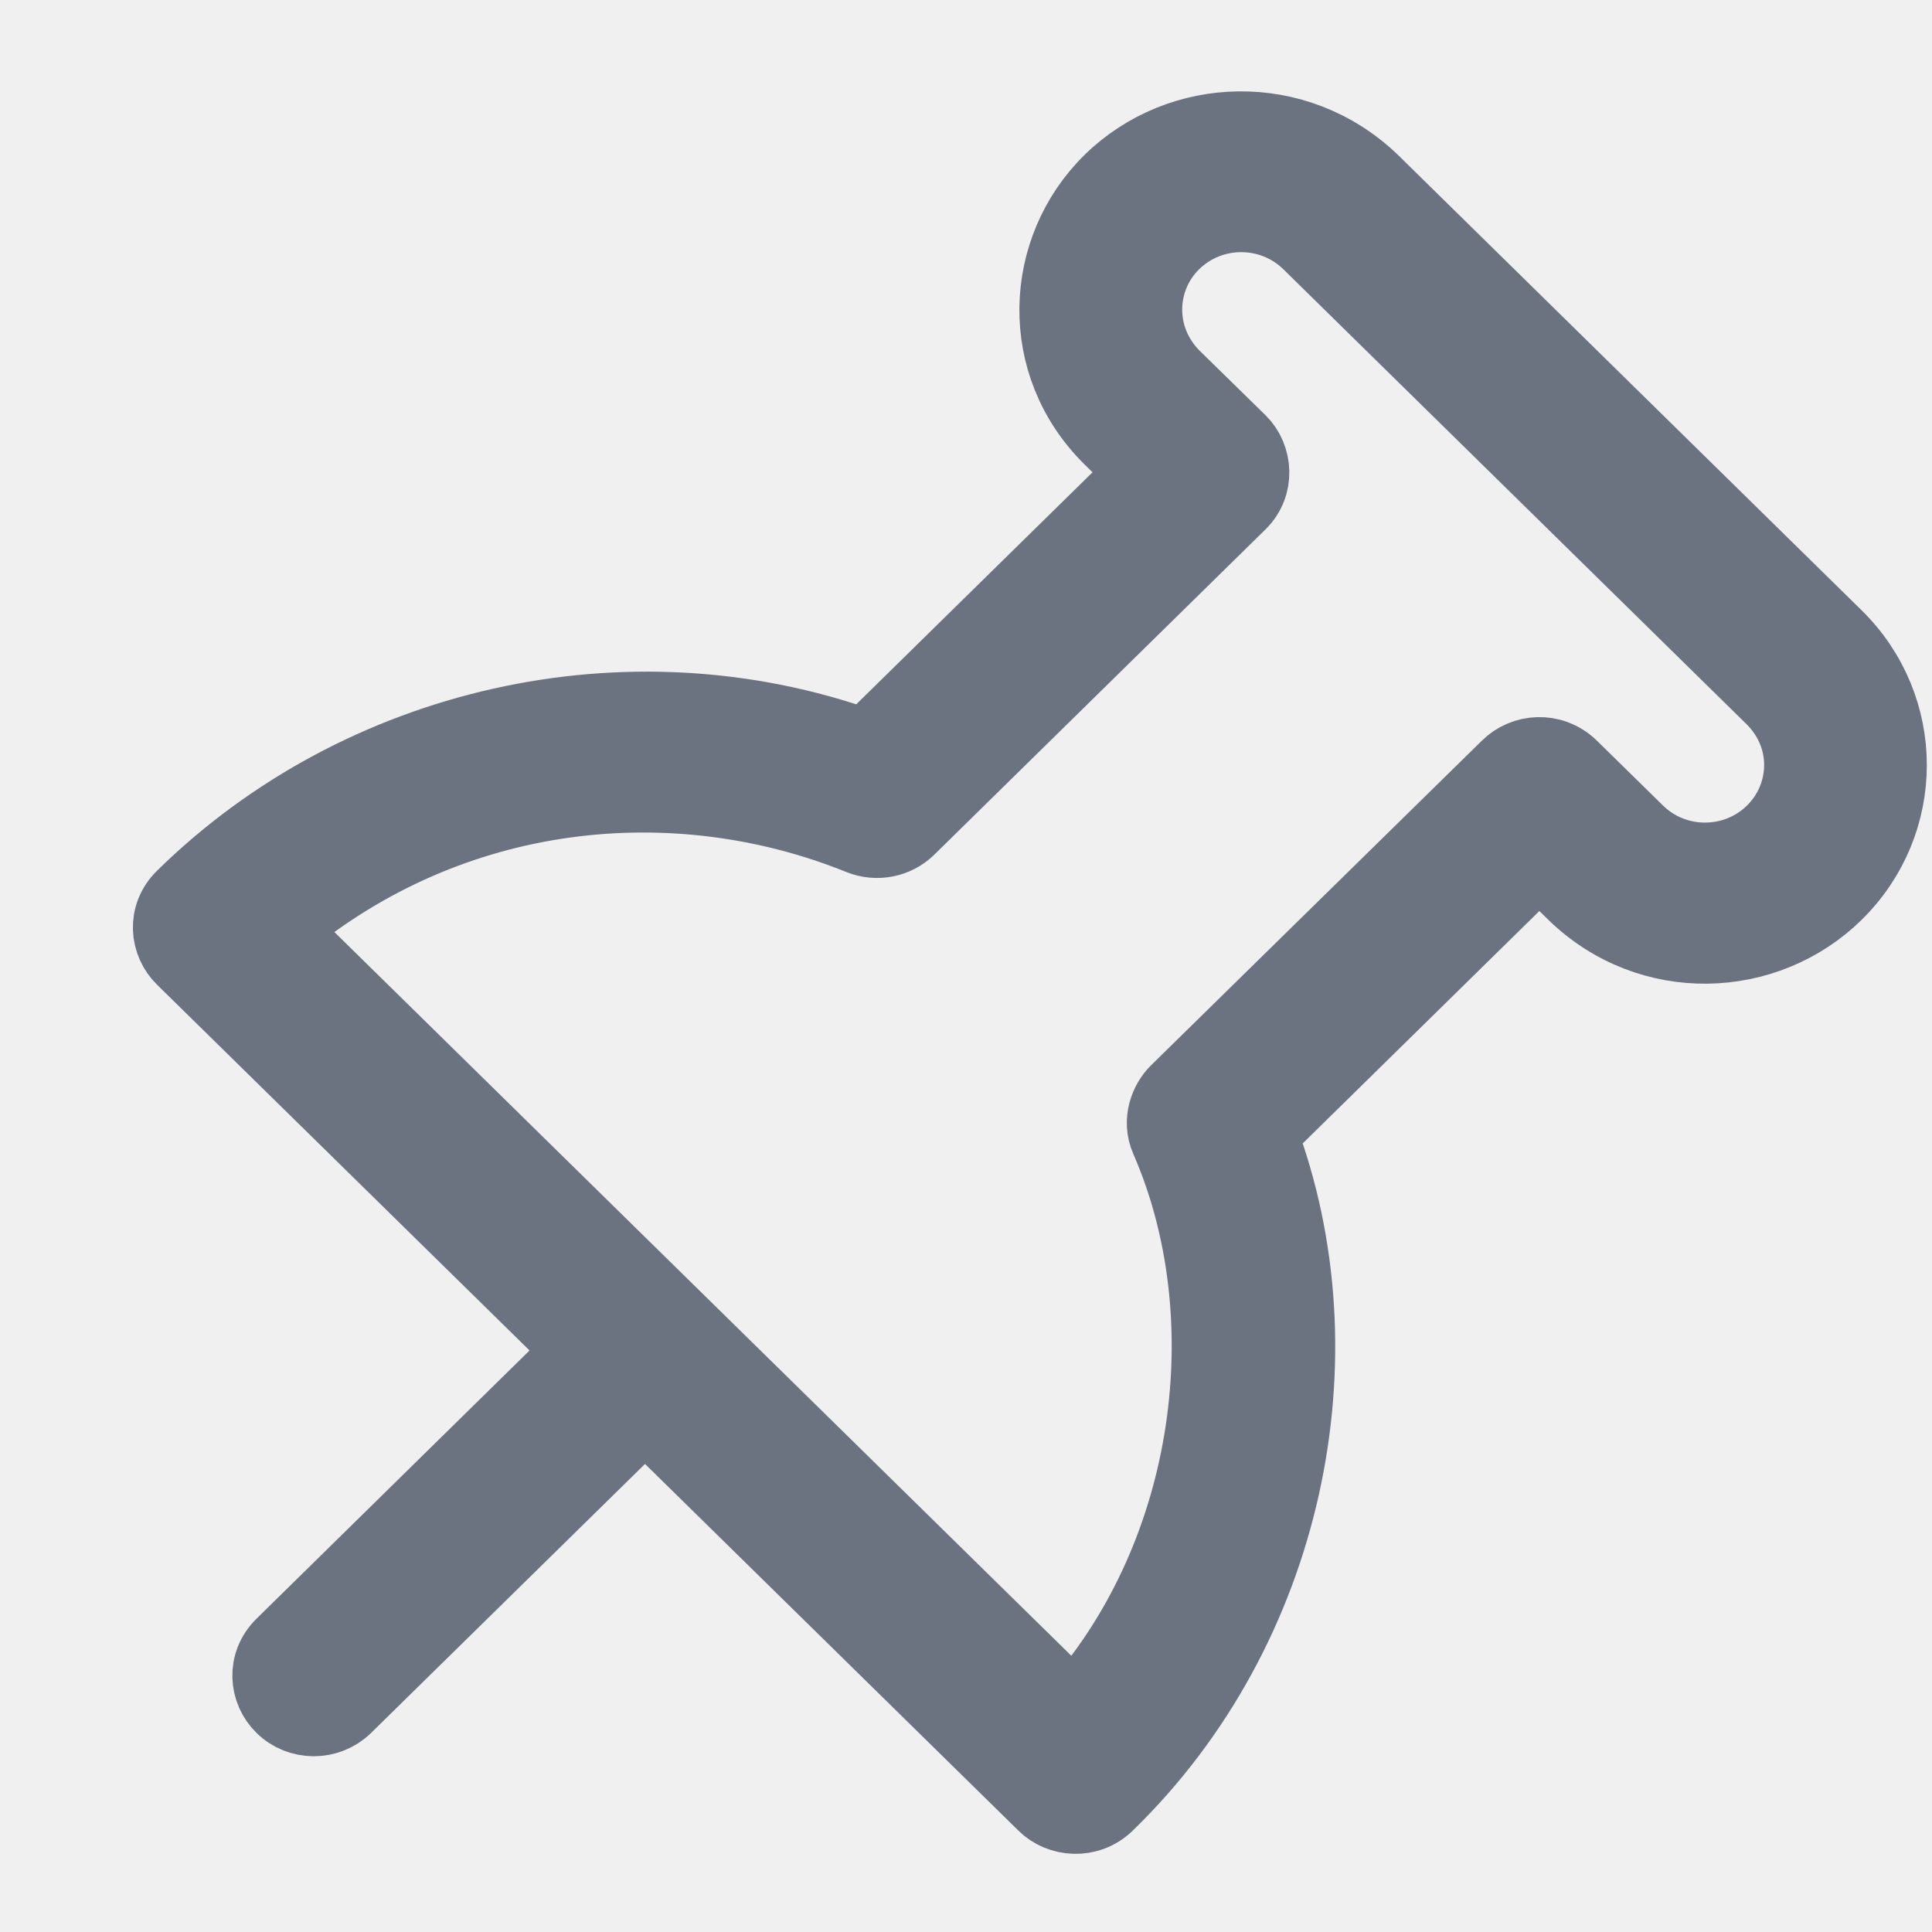
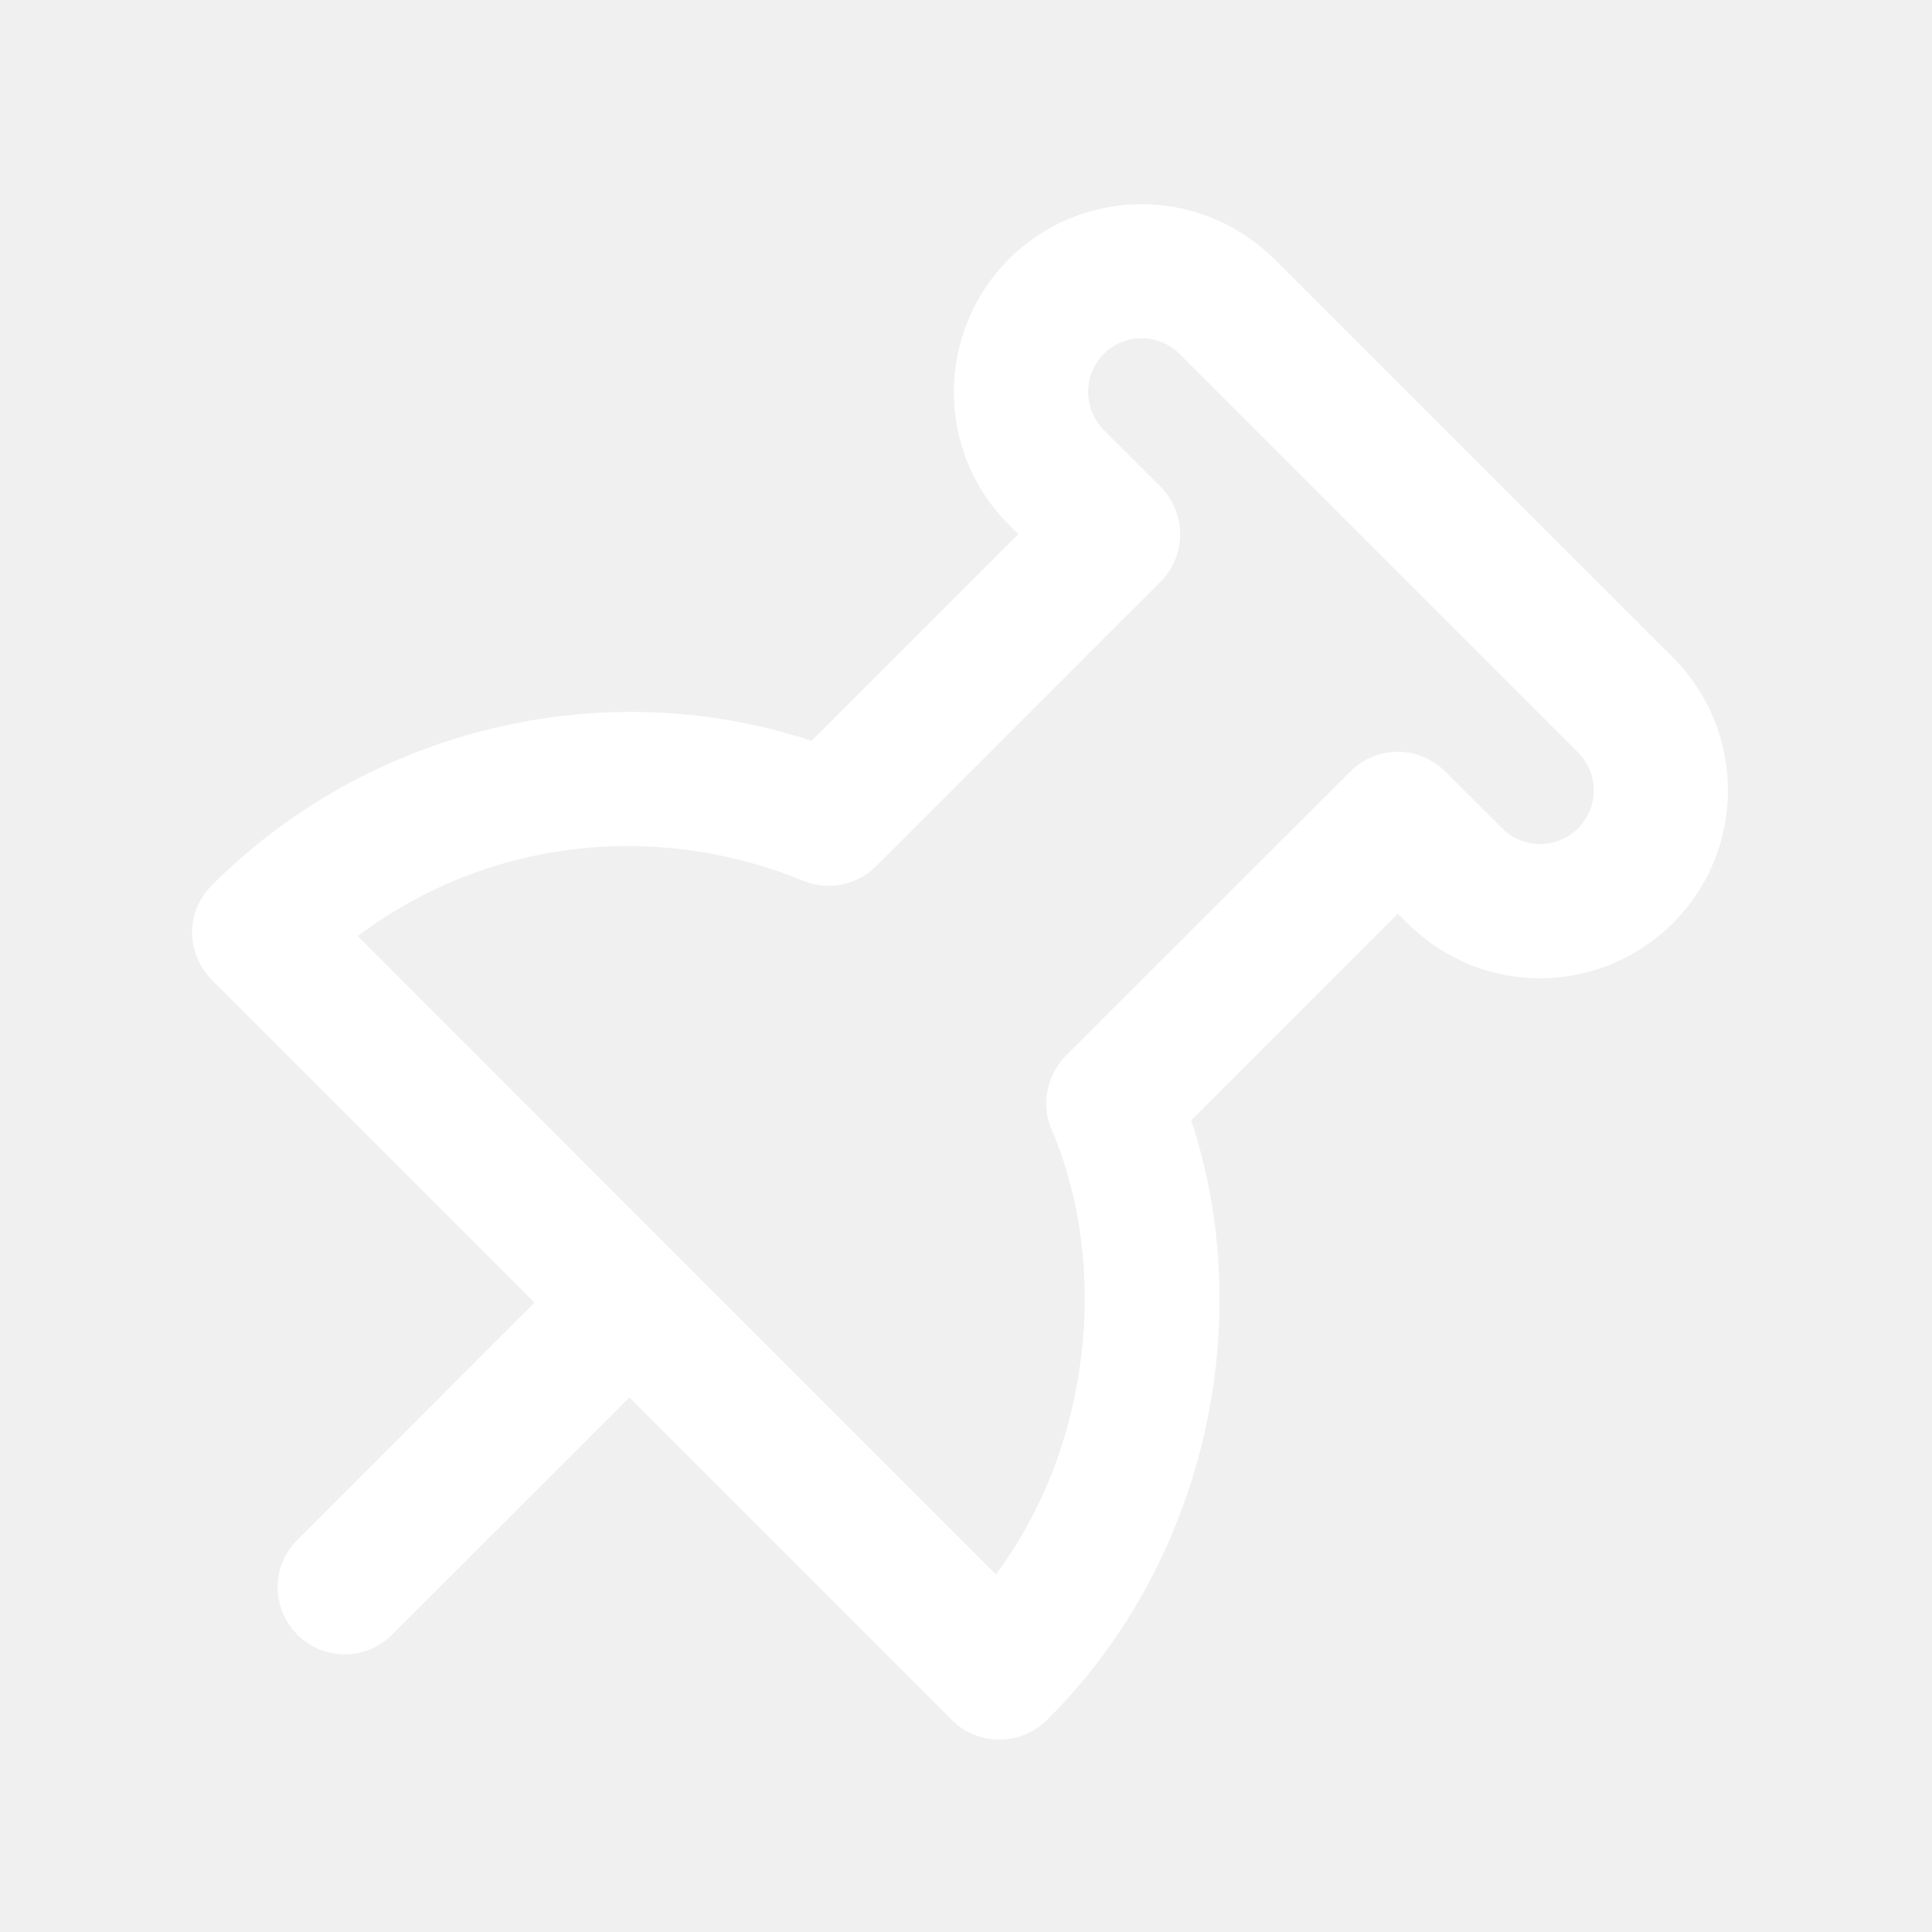
- <svg xmlns="http://www.w3.org/2000/svg" width="14" height="14" viewBox="0 0 14 14" fill="none">
-   <path d="M8.034 1.301C8.547 0.798 9.398 0.767 9.955 1.301L13.315 4.601C13.845 5.122 13.845 5.966 13.315 6.487C12.803 6.99 11.951 7.027 11.395 6.487L11.155 6.251L9.151 8.219C9.756 9.825 9.351 11.808 8.034 13.086C7.892 13.225 7.674 13.207 7.554 13.086L4.674 10.258L2.514 12.379C2.381 12.509 2.166 12.509 2.034 12.379C1.911 12.259 1.89 12.05 2.034 11.908L4.194 9.786L1.314 6.958C1.191 6.838 1.168 6.63 1.314 6.487C2.598 5.226 4.549 4.774 6.27 5.39L8.274 3.422L8.034 3.187C7.487 2.647 7.522 1.805 8.034 1.301ZM9.475 1.773C9.209 1.512 8.78 1.512 8.514 1.773C8.263 2.019 8.239 2.437 8.514 2.716L8.995 3.187C9.117 3.307 9.134 3.521 8.995 3.658L6.595 6.015C6.498 6.11 6.353 6.138 6.226 6.087C4.891 5.548 3.277 5.703 2.044 6.732L7.784 12.369C8.782 11.236 8.995 9.53 8.442 8.263C8.377 8.116 8.442 7.972 8.514 7.9L10.915 5.544C11.037 5.424 11.248 5.404 11.395 5.544L11.875 6.015C12.14 6.276 12.57 6.276 12.835 6.015C13.086 5.769 13.113 5.352 12.835 5.073L9.475 1.773Z" fill="#6B7280" stroke="#6B7280" stroke-width="0.5" />
+ <svg xmlns="http://www.w3.org/2000/svg" width="18" height="18" viewBox="0 0 18 18" fill="none">
+   <path d="M9.576 2.591C10.142 2.024 11.083 1.989 11.697 2.591L15.41 6.303C15.995 6.889 15.995 7.838 15.41 8.424C14.843 8.99 13.903 9.032 13.288 8.424L13.023 8.159L10.81 10.373C11.477 12.18 11.03 14.41 9.576 15.849C9.419 16.004 9.177 15.984 9.046 15.849L5.864 12.667L3.477 15.053C3.331 15.2 3.093 15.2 2.947 15.053C2.812 14.918 2.788 14.683 2.947 14.523L5.333 12.136L2.151 8.954C2.016 8.819 1.99 8.585 2.151 8.424C3.57 7.005 5.725 6.497 7.627 7.19L9.841 4.977L9.576 4.712C8.972 4.104 9.01 3.157 9.576 2.591V2.591ZM11.167 3.121C10.874 2.828 10.399 2.828 10.106 3.121C9.829 3.398 9.803 3.869 10.106 4.182L10.637 4.712C10.772 4.847 10.791 5.088 10.637 5.242L7.986 7.893C7.879 8 7.718 8.032 7.578 7.975C6.103 7.368 4.321 7.543 2.958 8.7L9.299 15.042C10.402 13.767 10.637 11.847 10.026 10.422C9.955 10.257 10.026 10.095 10.106 10.014L12.758 7.364C12.893 7.228 13.126 7.206 13.288 7.364L13.819 7.894C14.112 8.187 14.586 8.187 14.879 7.894C15.157 7.616 15.187 7.148 14.879 6.833L11.167 3.121Z" fill="white" stroke="white" stroke-width="0.5" />
</svg>
